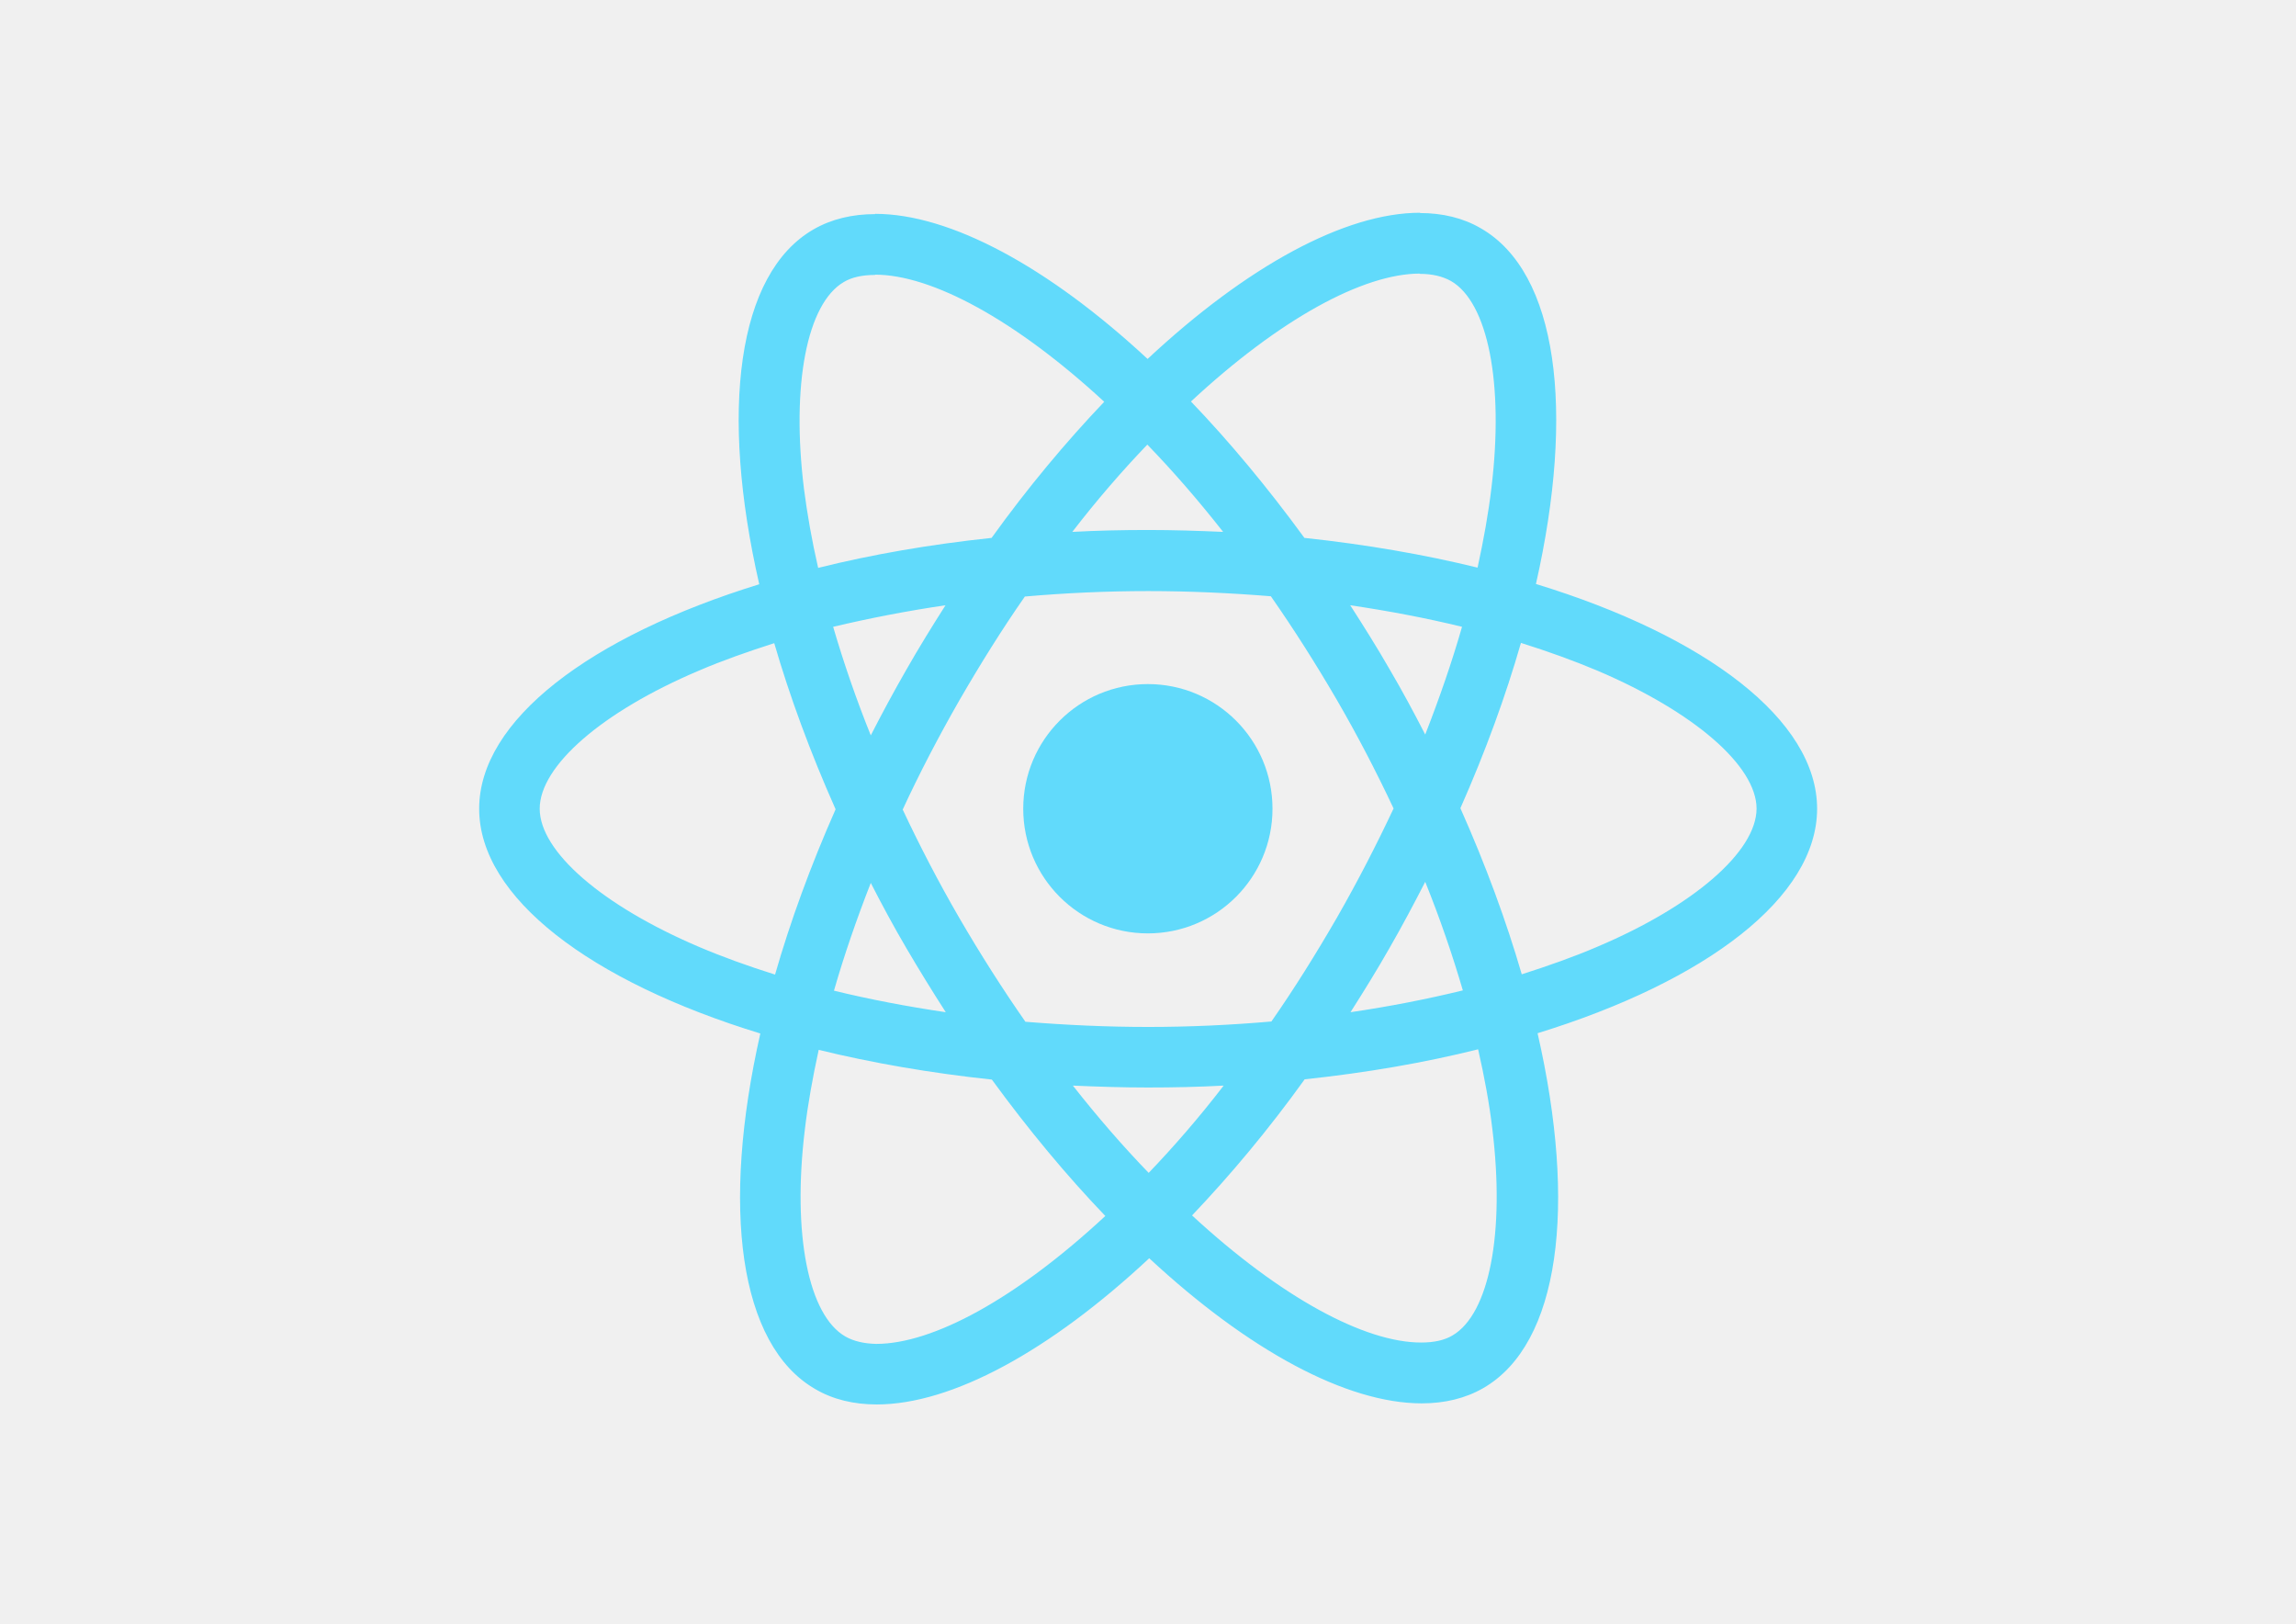
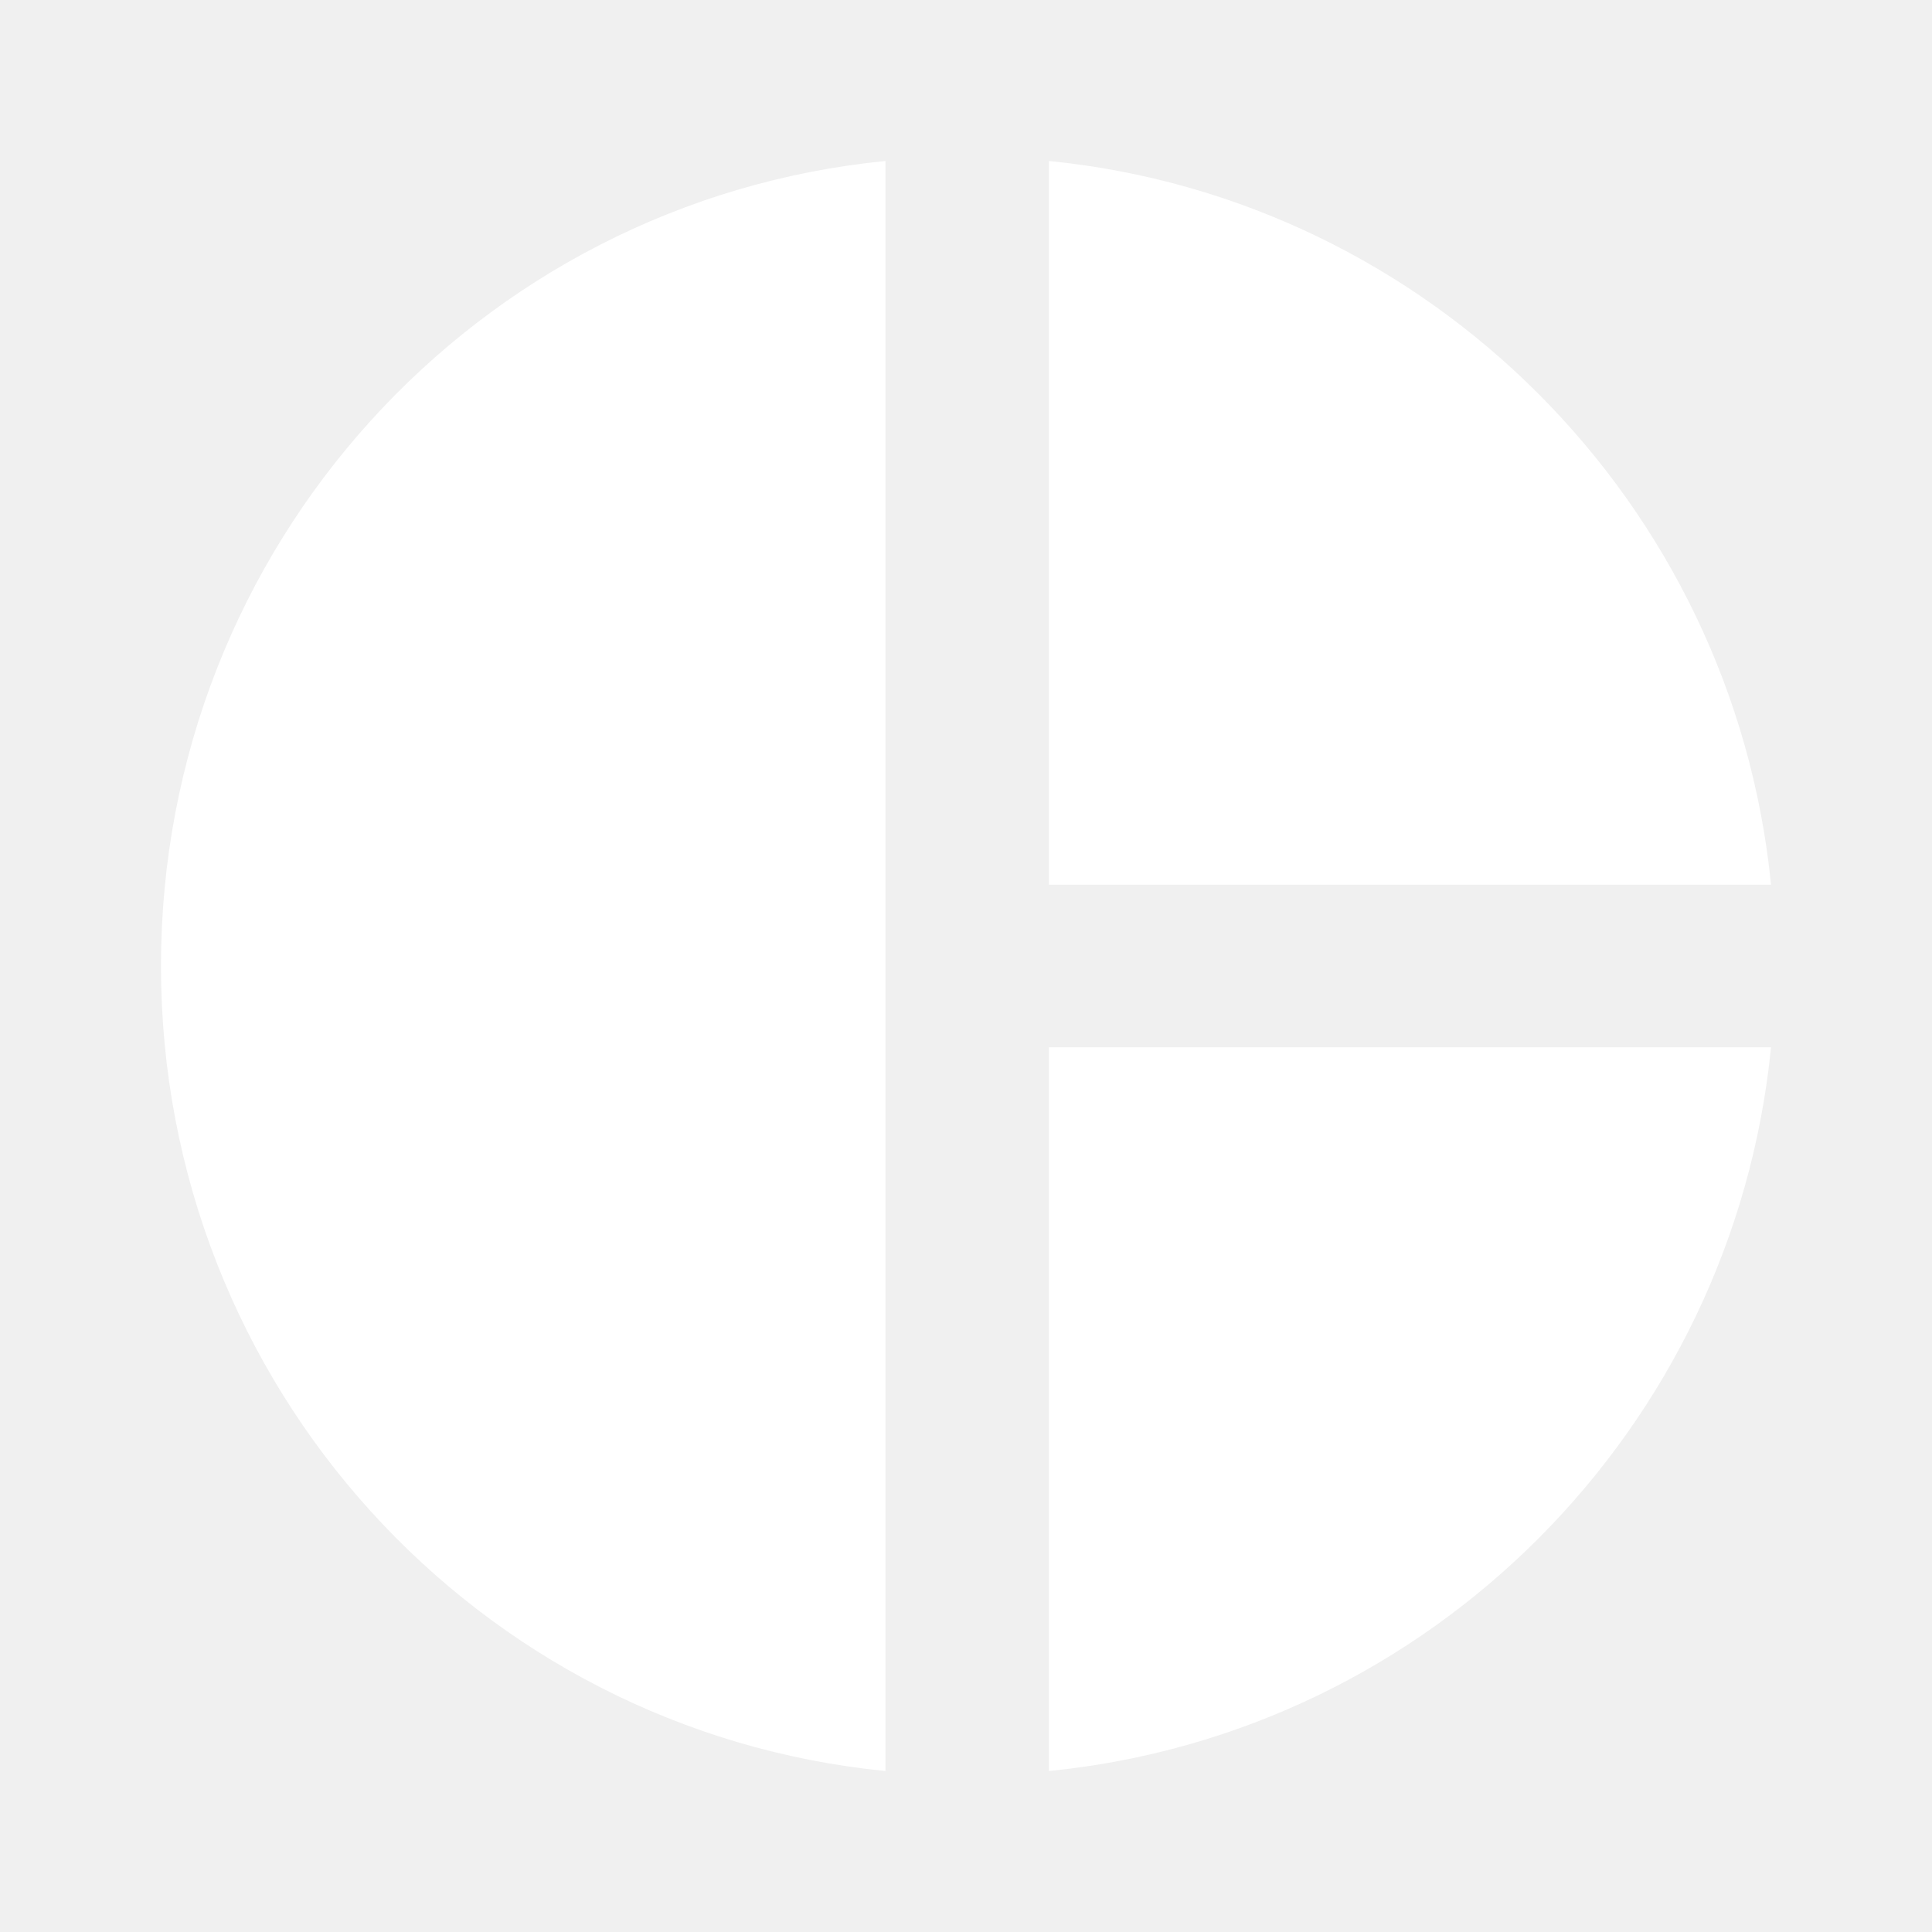
- <svg xmlns="http://www.w3.org/2000/svg" viewBox="0 0 841.9 595.3">
-   <g fill="#61DAFB">
-     <path d="M666.3 296.5c0-32.5-40.7-63.3-103.1-82.4 14.4-63.6 8-114.2-20.2-130.4-6.5-3.8-14.1-5.6-22.4-5.6v22.3c4.6 0 8.3.9 11.4 2.6 13.6 7.8 19.5 37.5 14.9 75.7-1.1 9.4-2.9 19.3-5.1 29.4-19.6-4.8-41-8.5-63.5-10.9-13.5-18.5-27.5-35.3-41.6-50 32.6-30.3 63.2-46.9 84-46.9V78c-27.5 0-63.5 19.6-99.9 53.6-36.4-33.8-72.4-53.2-99.9-53.2v22.3c20.7 0 51.4 16.5 84 46.6-14 14.7-28 31.4-41.3 49.9-22.6 2.4-44 6.1-63.6 11-2.3-10-4-19.7-5.2-29-4.7-38.2 1.1-67.9 14.6-75.8 3-1.8 6.9-2.6 11.5-2.6V78.5c-8.4 0-16 1.8-22.6 5.6-28.1 16.2-34.4 66.7-19.9 130.1-62.2 19.2-102.7 49.9-102.7 82.3 0 32.5 40.7 63.3 103.1 82.4-14.4 63.6-8 114.2 20.2 130.4 6.5 3.8 14.1 5.6 22.5 5.6 27.5 0 63.5-19.6 99.9-53.6 36.4 33.8 72.4 53.2 99.9 53.2 8.4 0 16-1.8 22.6-5.6 28.1-16.2 34.4-66.7 19.9-130.1 62-19.1 102.5-49.9 102.5-82.3zm-130.2-66.7c-3.7 12.9-8.3 26.2-13.5 39.5-4.1-8-8.4-16-13.1-24-4.6-8-9.5-15.8-14.4-23.4 14.2 2.1 27.9 4.7 41 7.9zm-45.8 106.5c-7.8 13.5-15.8 26.3-24.1 38.2-14.9 1.3-30 2-45.2 2-15.1 0-30.2-.7-45-1.9-8.3-11.9-16.4-24.6-24.2-38-7.6-13.1-14.5-26.4-20.8-39.8 6.2-13.4 13.2-26.8 20.7-39.9 7.8-13.5 15.8-26.3 24.1-38.2 14.9-1.3 30-2 45.2-2 15.1 0 30.2.7 45 1.9 8.3 11.9 16.4 24.6 24.2 38 7.6 13.1 14.5 26.4 20.8 39.8-6.3 13.4-13.2 26.8-20.7 39.9zm32.3-13c5.4 13.4 10 26.8 13.8 39.8-13.1 3.2-26.9 5.9-41.2 8 4.9-7.7 9.8-15.6 14.4-23.7 4.6-8 8.9-16.1 13-24.1zM421.2 430c-9.3-9.6-18.6-20.3-27.8-32 9 .4 18.2.7 27.5.7 9.4 0 18.7-.2 27.8-.7-9 11.7-18.3 22.4-27.5 32zm-74.4-58.9c-14.2-2.1-27.9-4.7-41-7.9 3.7-12.9 8.3-26.2 13.5-39.5 4.1 8 8.4 16 13.1 24 4.7 8 9.5 15.8 14.4 23.4zM420.7 163c9.3 9.6 18.6 20.3 27.8 32-9-.4-18.2-.7-27.5-.7-9.4 0-18.7.2-27.8.7 9-11.7 18.3-22.4 27.5-32zm-74 58.9c-4.9 7.7-9.8 15.6-14.4 23.7-4.6 8-8.9 16-13 24-5.4-13.4-10-26.8-13.8-39.8 13.1-3.1 26.9-5.8 41.2-7.9zm-90.5 125.2c-35.4-15.1-58.3-34.9-58.3-50.6 0-15.7 22.9-35.6 58.3-50.6 8.6-3.7 18-7 27.7-10.1 5.7 19.6 13.2 40 22.5 60.9-9.2 20.8-16.6 41.1-22.2 60.6-9.9-3.1-19.3-6.5-28-10.2zM310 490c-13.6-7.8-19.5-37.5-14.9-75.7 1.1-9.4 2.9-19.3 5.1-29.4 19.6 4.8 41 8.5 63.5 10.9 13.5 18.5 27.5 35.3 41.6 50-32.6 30.3-63.2 46.9-84 46.9-4.5-.1-8.3-1-11.3-2.7zm237.2-76.2c4.7 38.2-1.1 67.9-14.6 75.8-3 1.8-6.9 2.6-11.5 2.6-20.7 0-51.4-16.5-84-46.6 14-14.7 28-31.4 41.3-49.9 22.6-2.4 44-6.1 63.6-11 2.3 10.1 4.1 19.8 5.2 29.1zm38.5-66.7c-8.6 3.7-18 7-27.7 10.1-5.7-19.6-13.2-40-22.5-60.9 9.2-20.8 16.6-41.1 22.2-60.6 9.9 3.1 19.3 6.5 28.1 10.2 35.4 15.1 58.3 34.9 58.3 50.6-.1 15.7-23 35.6-58.4 50.6zM320.8 78.4z" />
-     <circle cx="420.9" cy="296.5" r="45.7" />
-     <path d="M520.5 78.1z" />
-   </g>
+ <svg xmlns="http://www.w3.org/2000/svg" width="58" height="58" viewBox="0 0 58 58" fill="none">
+   <path fill-rule="evenodd" clip-rule="evenodd" d="M26.583 53.167C14.331 51.958 4.833 41.591 4.833 29C4.833 16.409 14.331 6.042 26.583 4.833V53.167ZM31.489 4.833V26.559H53.167C52.031 15.104 42.92 5.969 31.489 4.833ZM31.489 53.167V31.441H53.167C52.031 42.896 42.944 52.031 31.489 53.167Z" fill="white" />
</svg>
